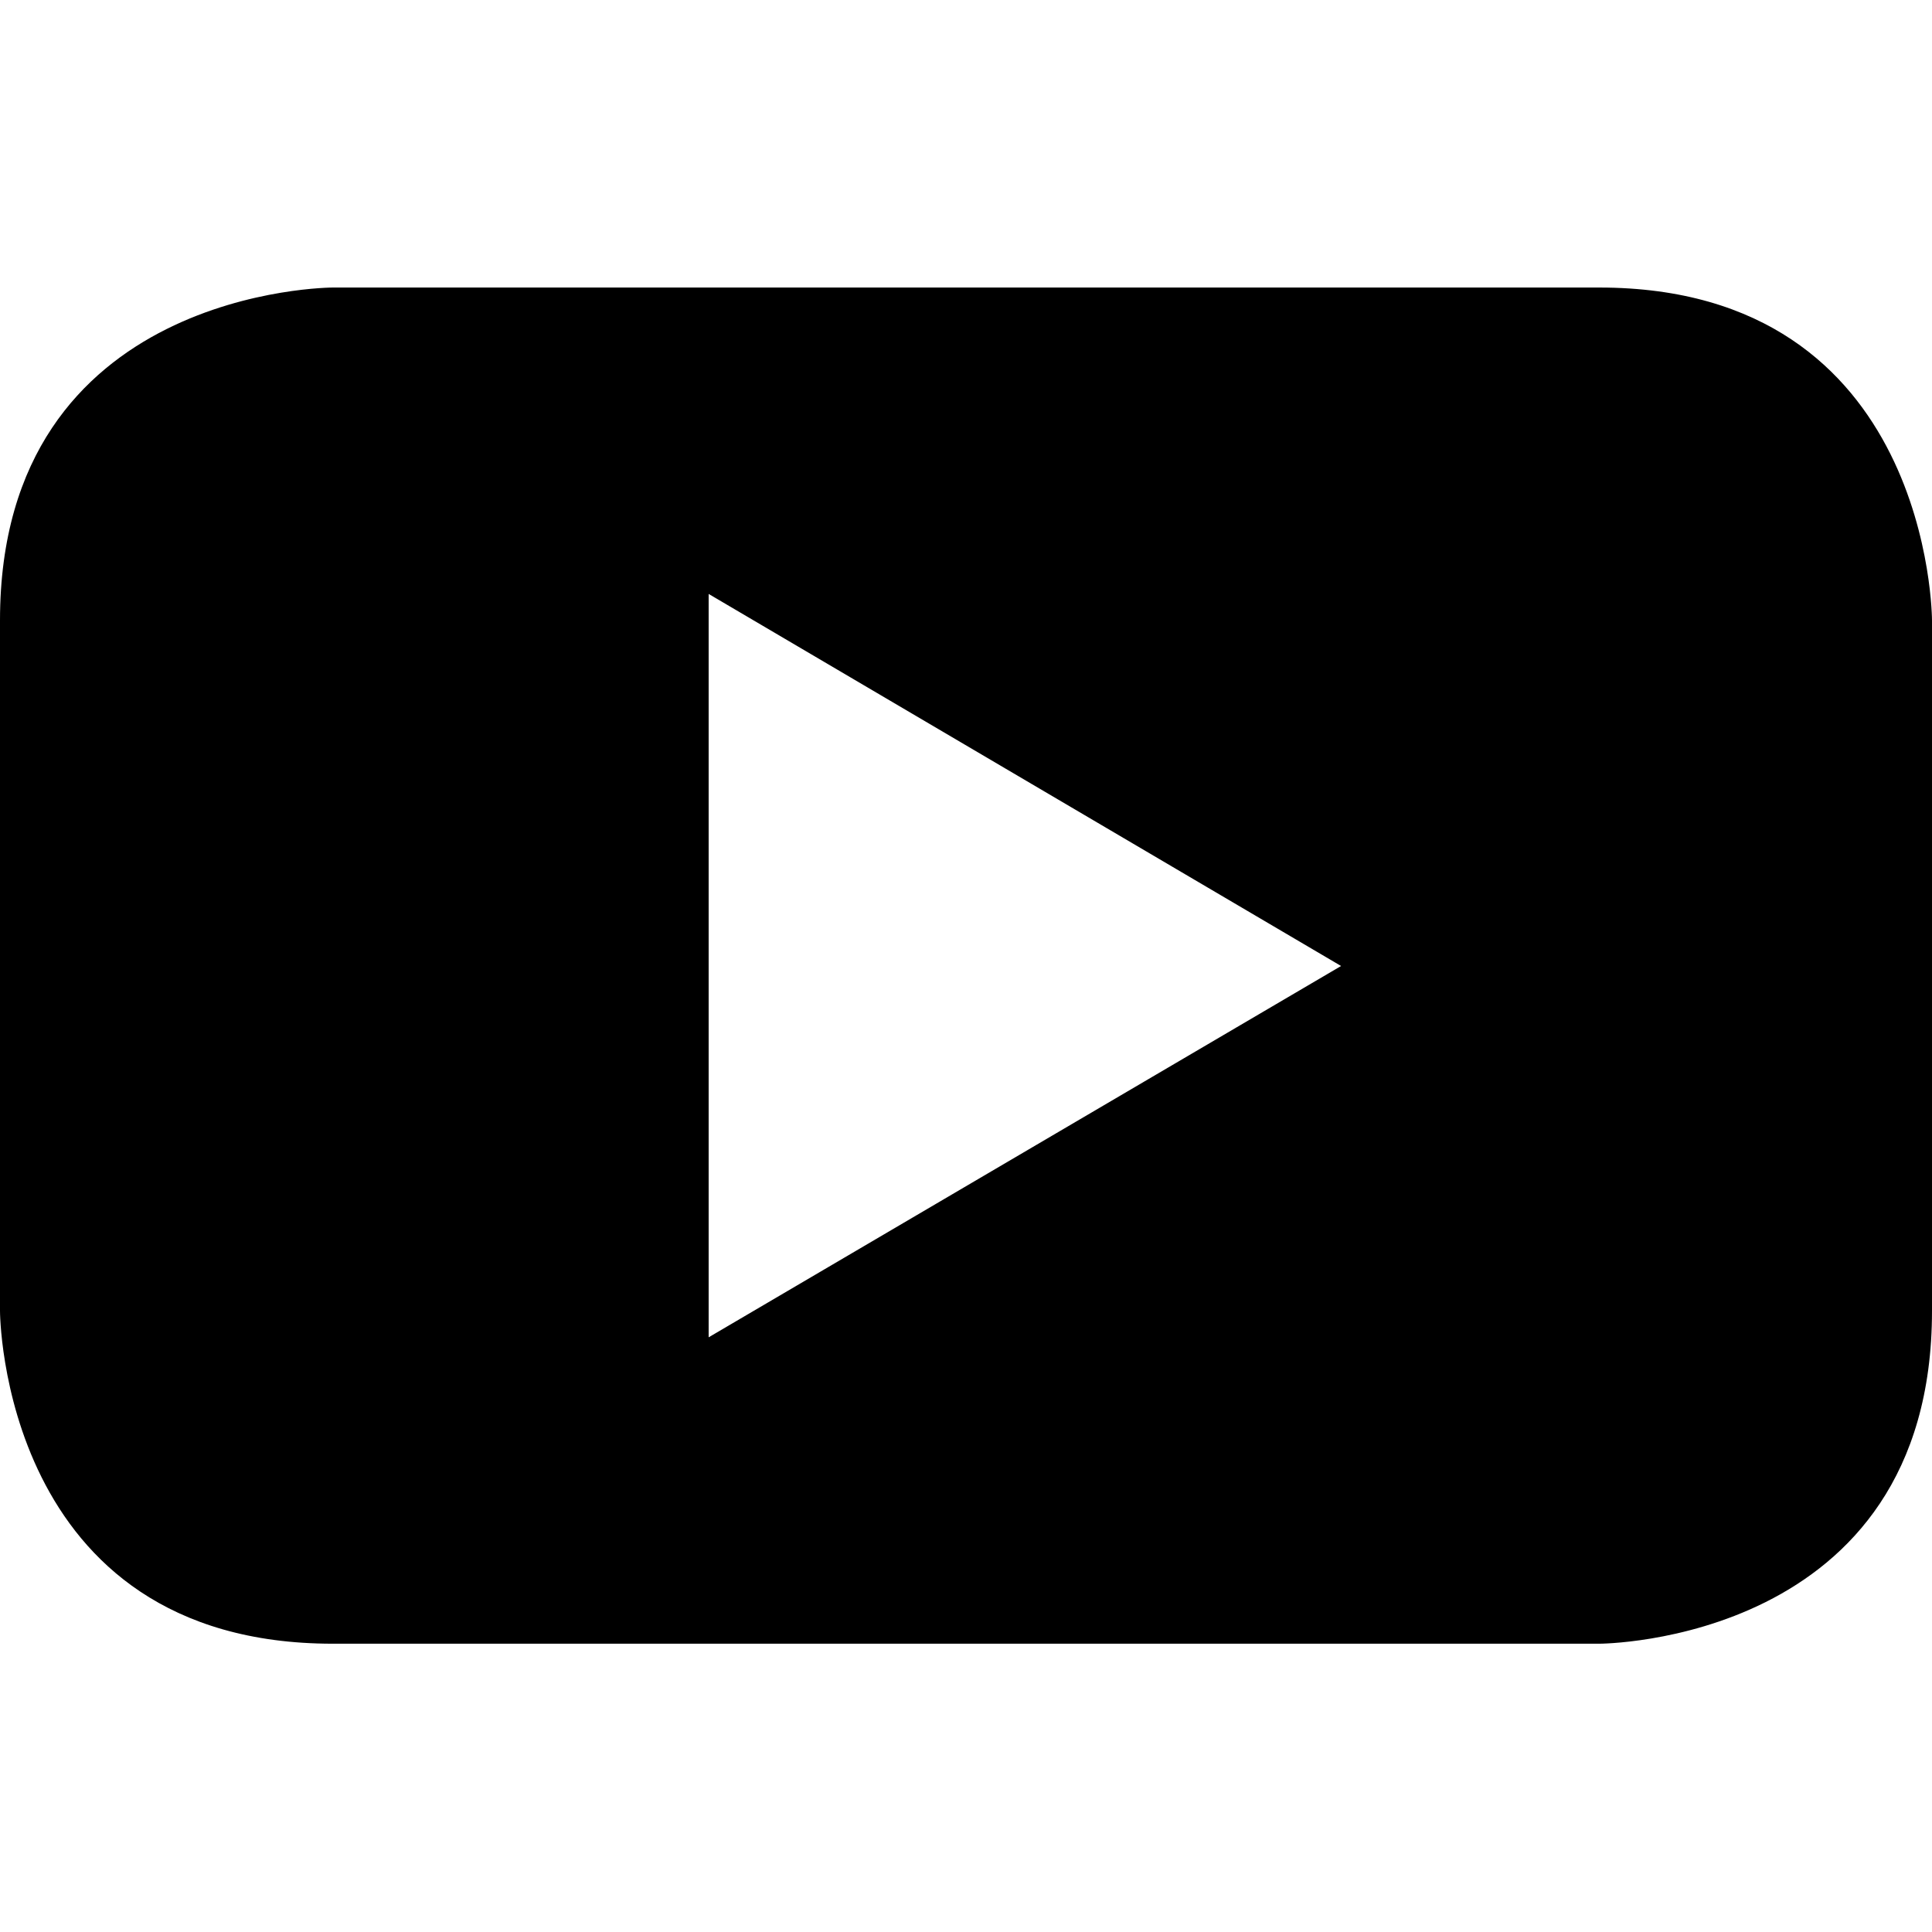
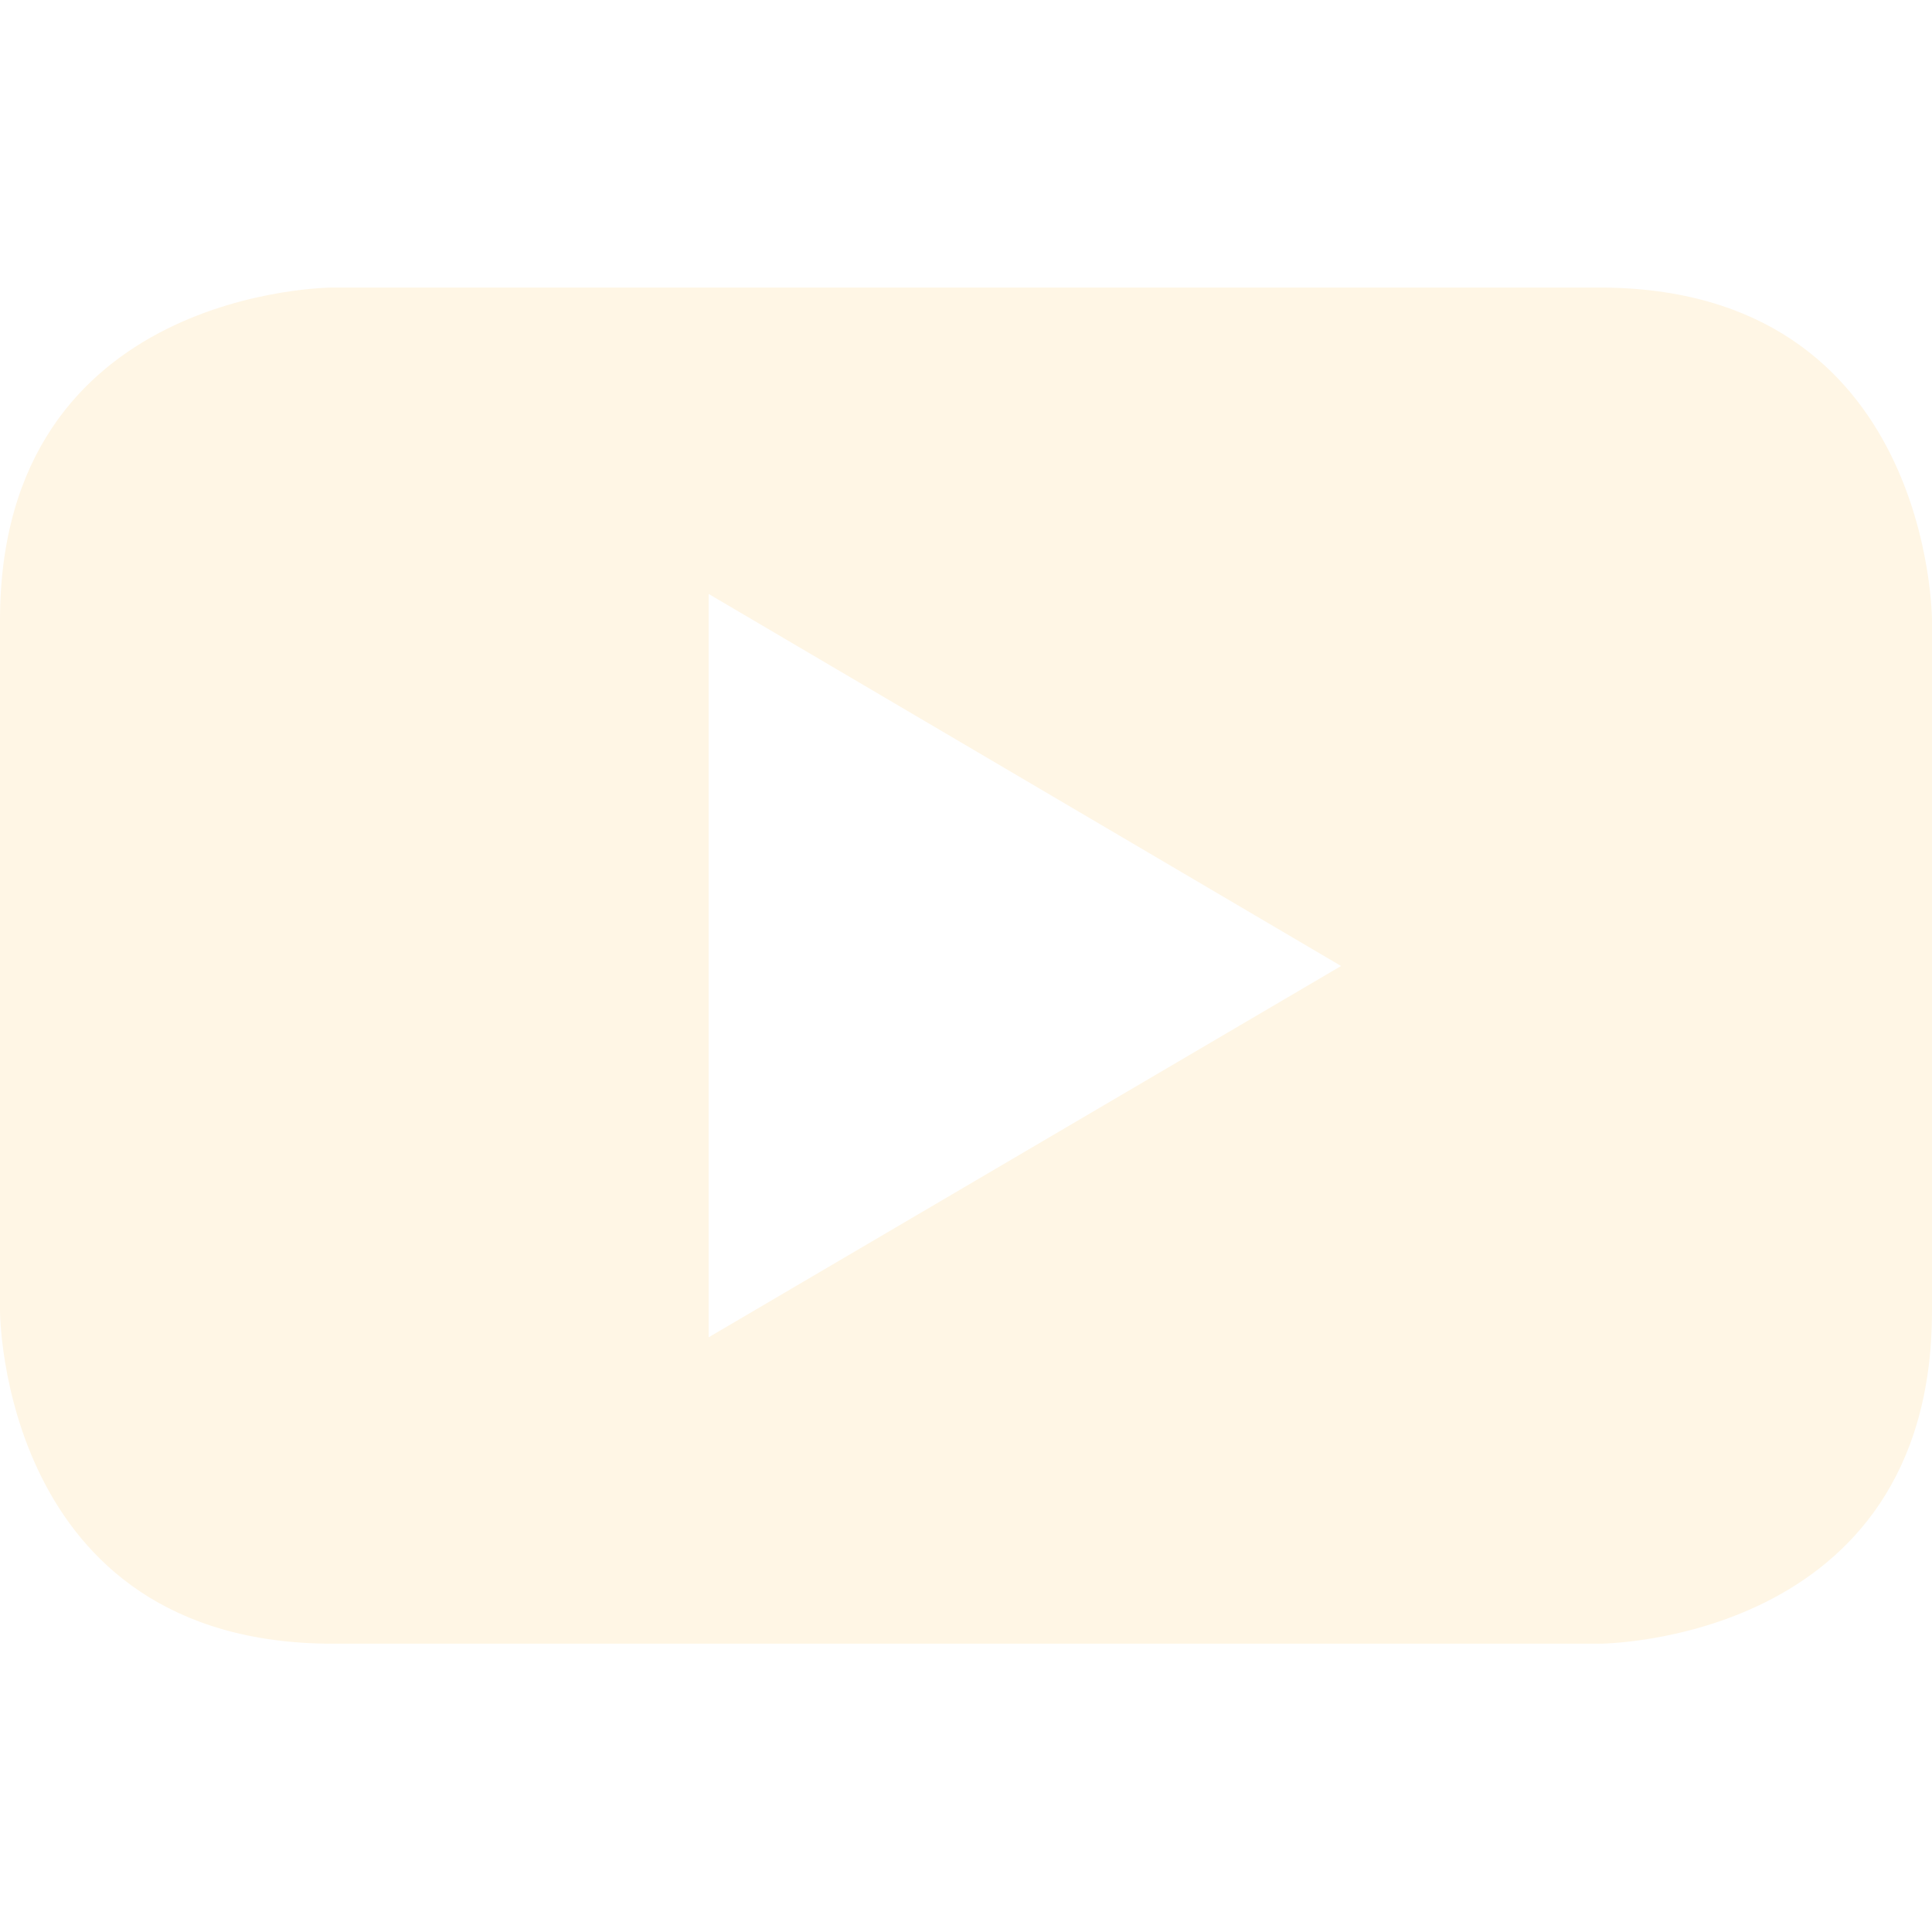
- <svg xmlns="http://www.w3.org/2000/svg" fill="#000000" height="800px" width="800px" version="1.1" id="Layer_1" viewBox="-271 311.2 256 179.8" xml:space="preserve">
+ <svg xmlns="http://www.w3.org/2000/svg" fill="#FFF6E5" height="800px" width="800px" version="1.1" id="Layer_1" viewBox="-271 311.2 256 179.8" xml:space="preserve">
  <path d="M-59.1,311.2h-167.8c0,0-44.1,0-44.1,44.1v91.5c0,0,0,44.1,44.1,44.1h167.8c0,0,44.1,0,44.1-44.1v-91.5  C-15,355.3-15,311.2-59.1,311.2z M-177.1,450.3v-98.5l83.8,49.3L-177.1,450.3z" />
</svg>
